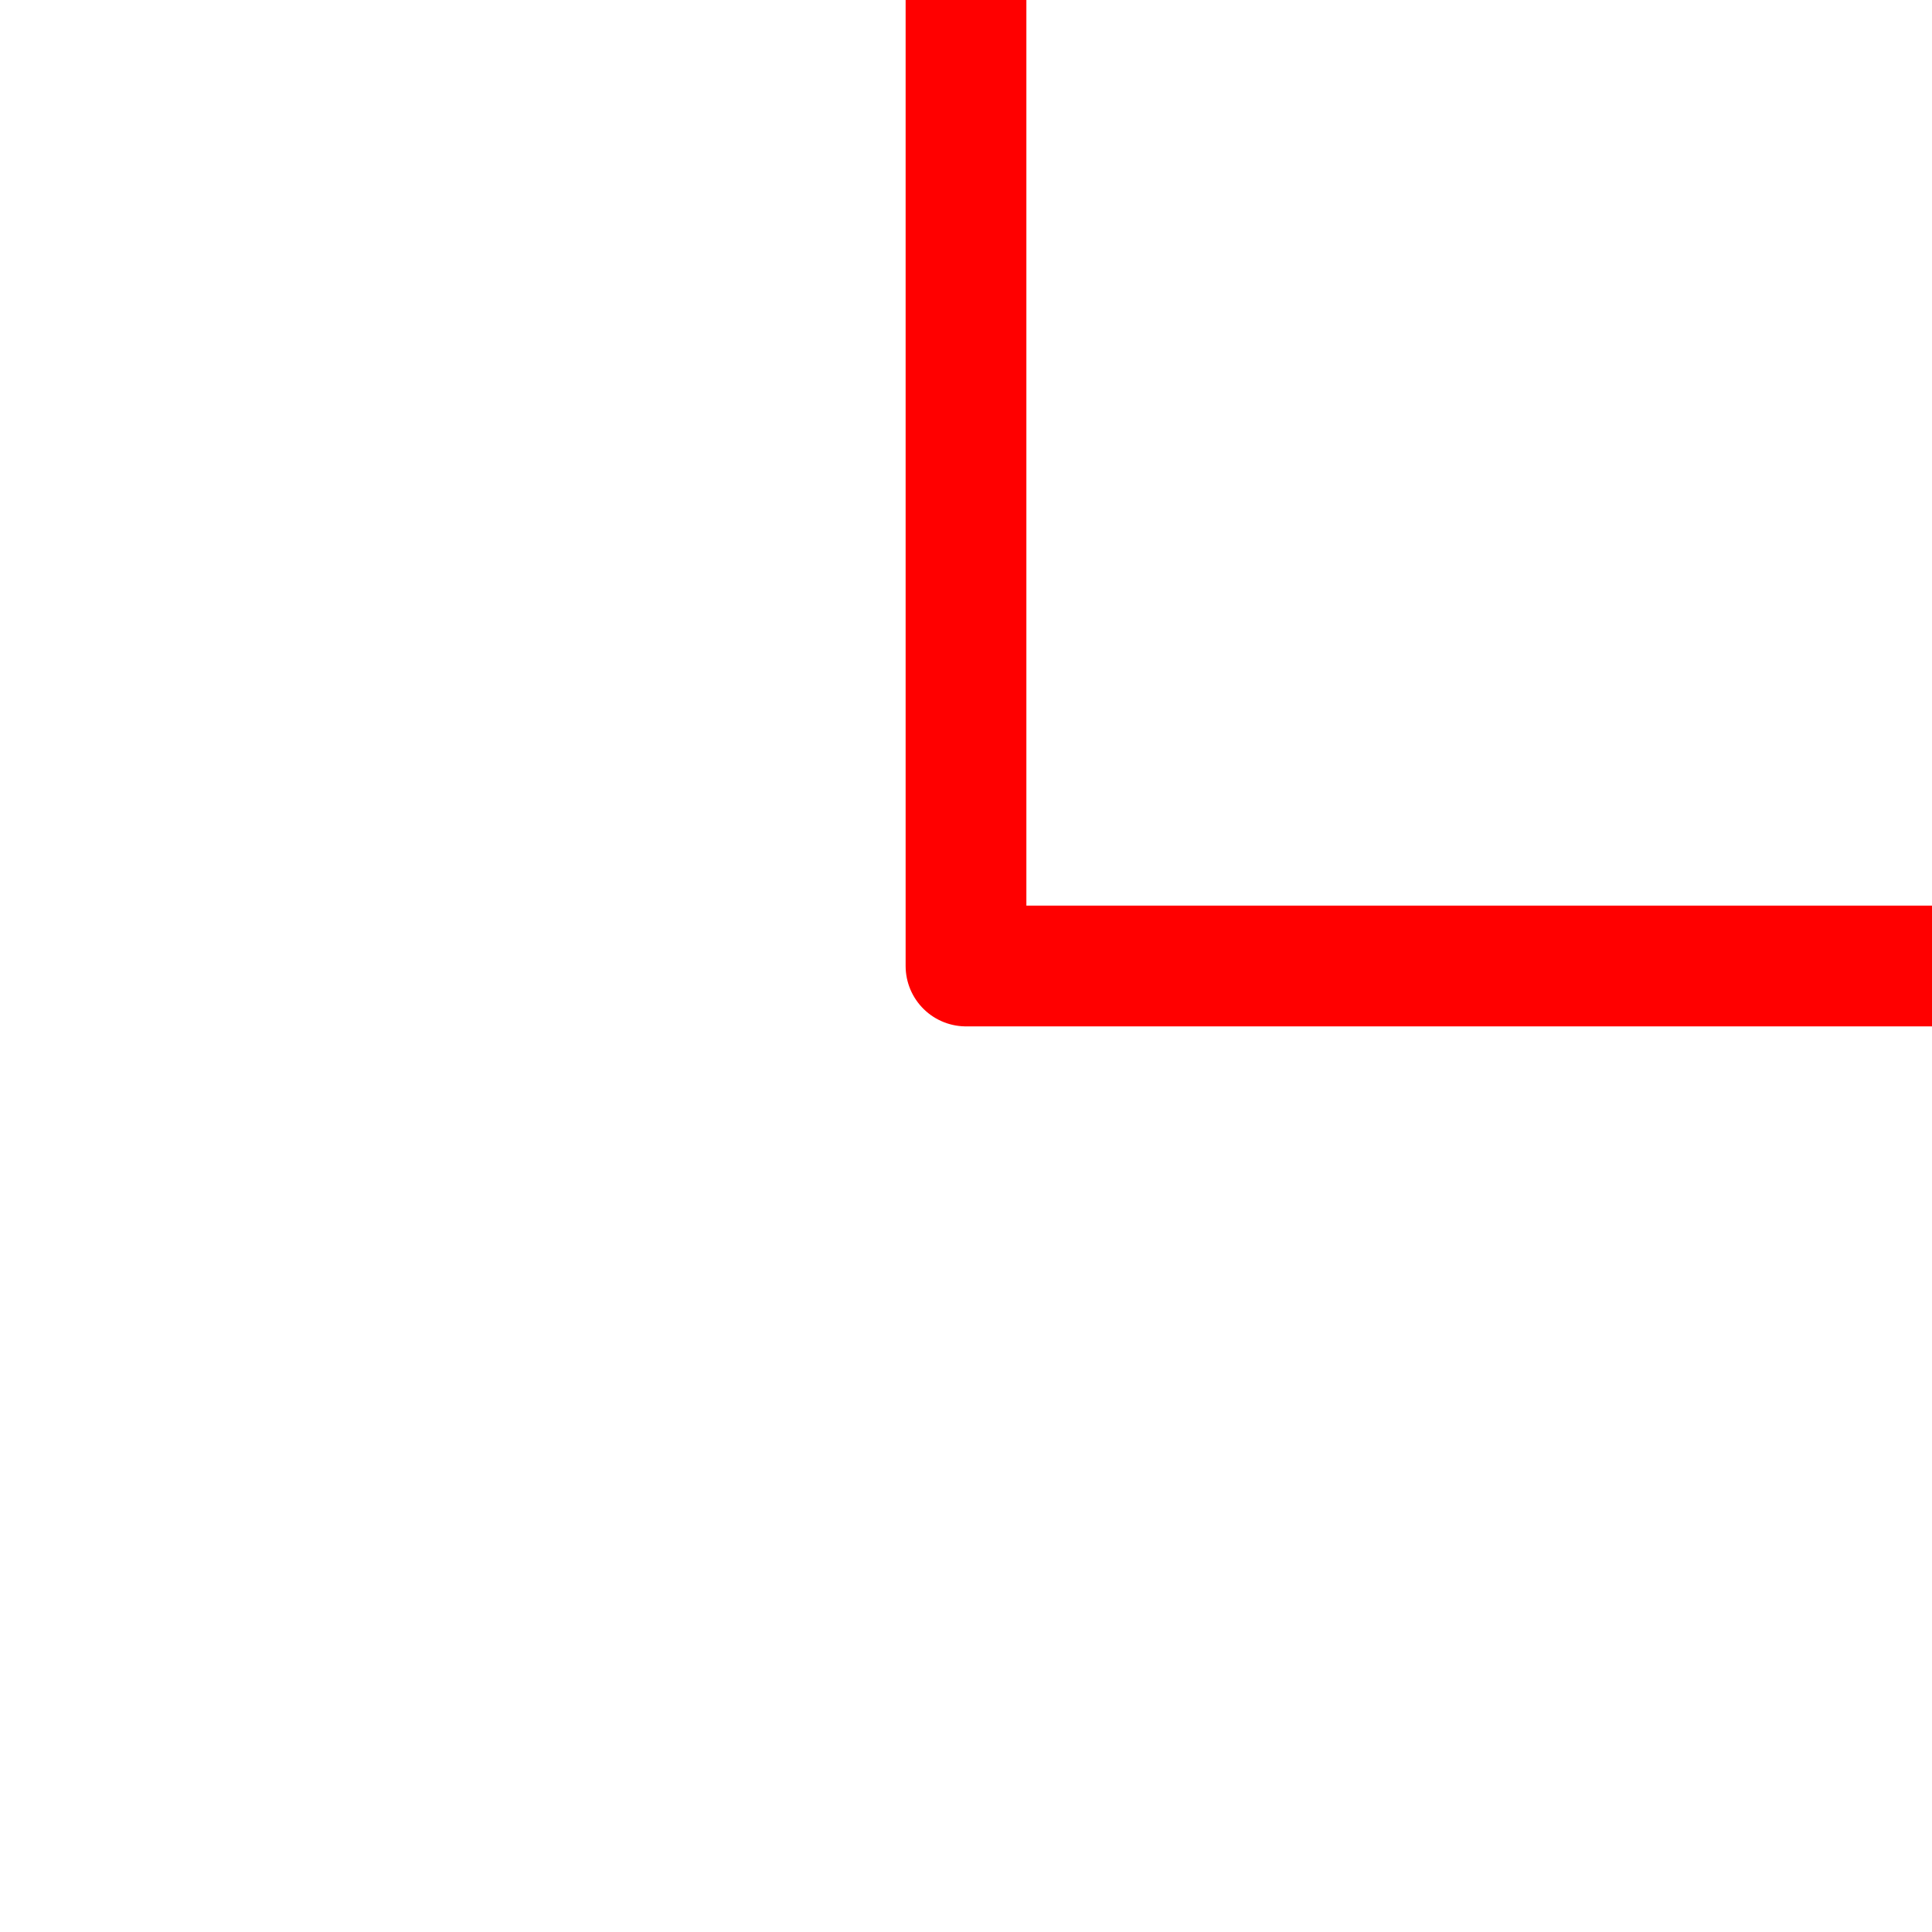
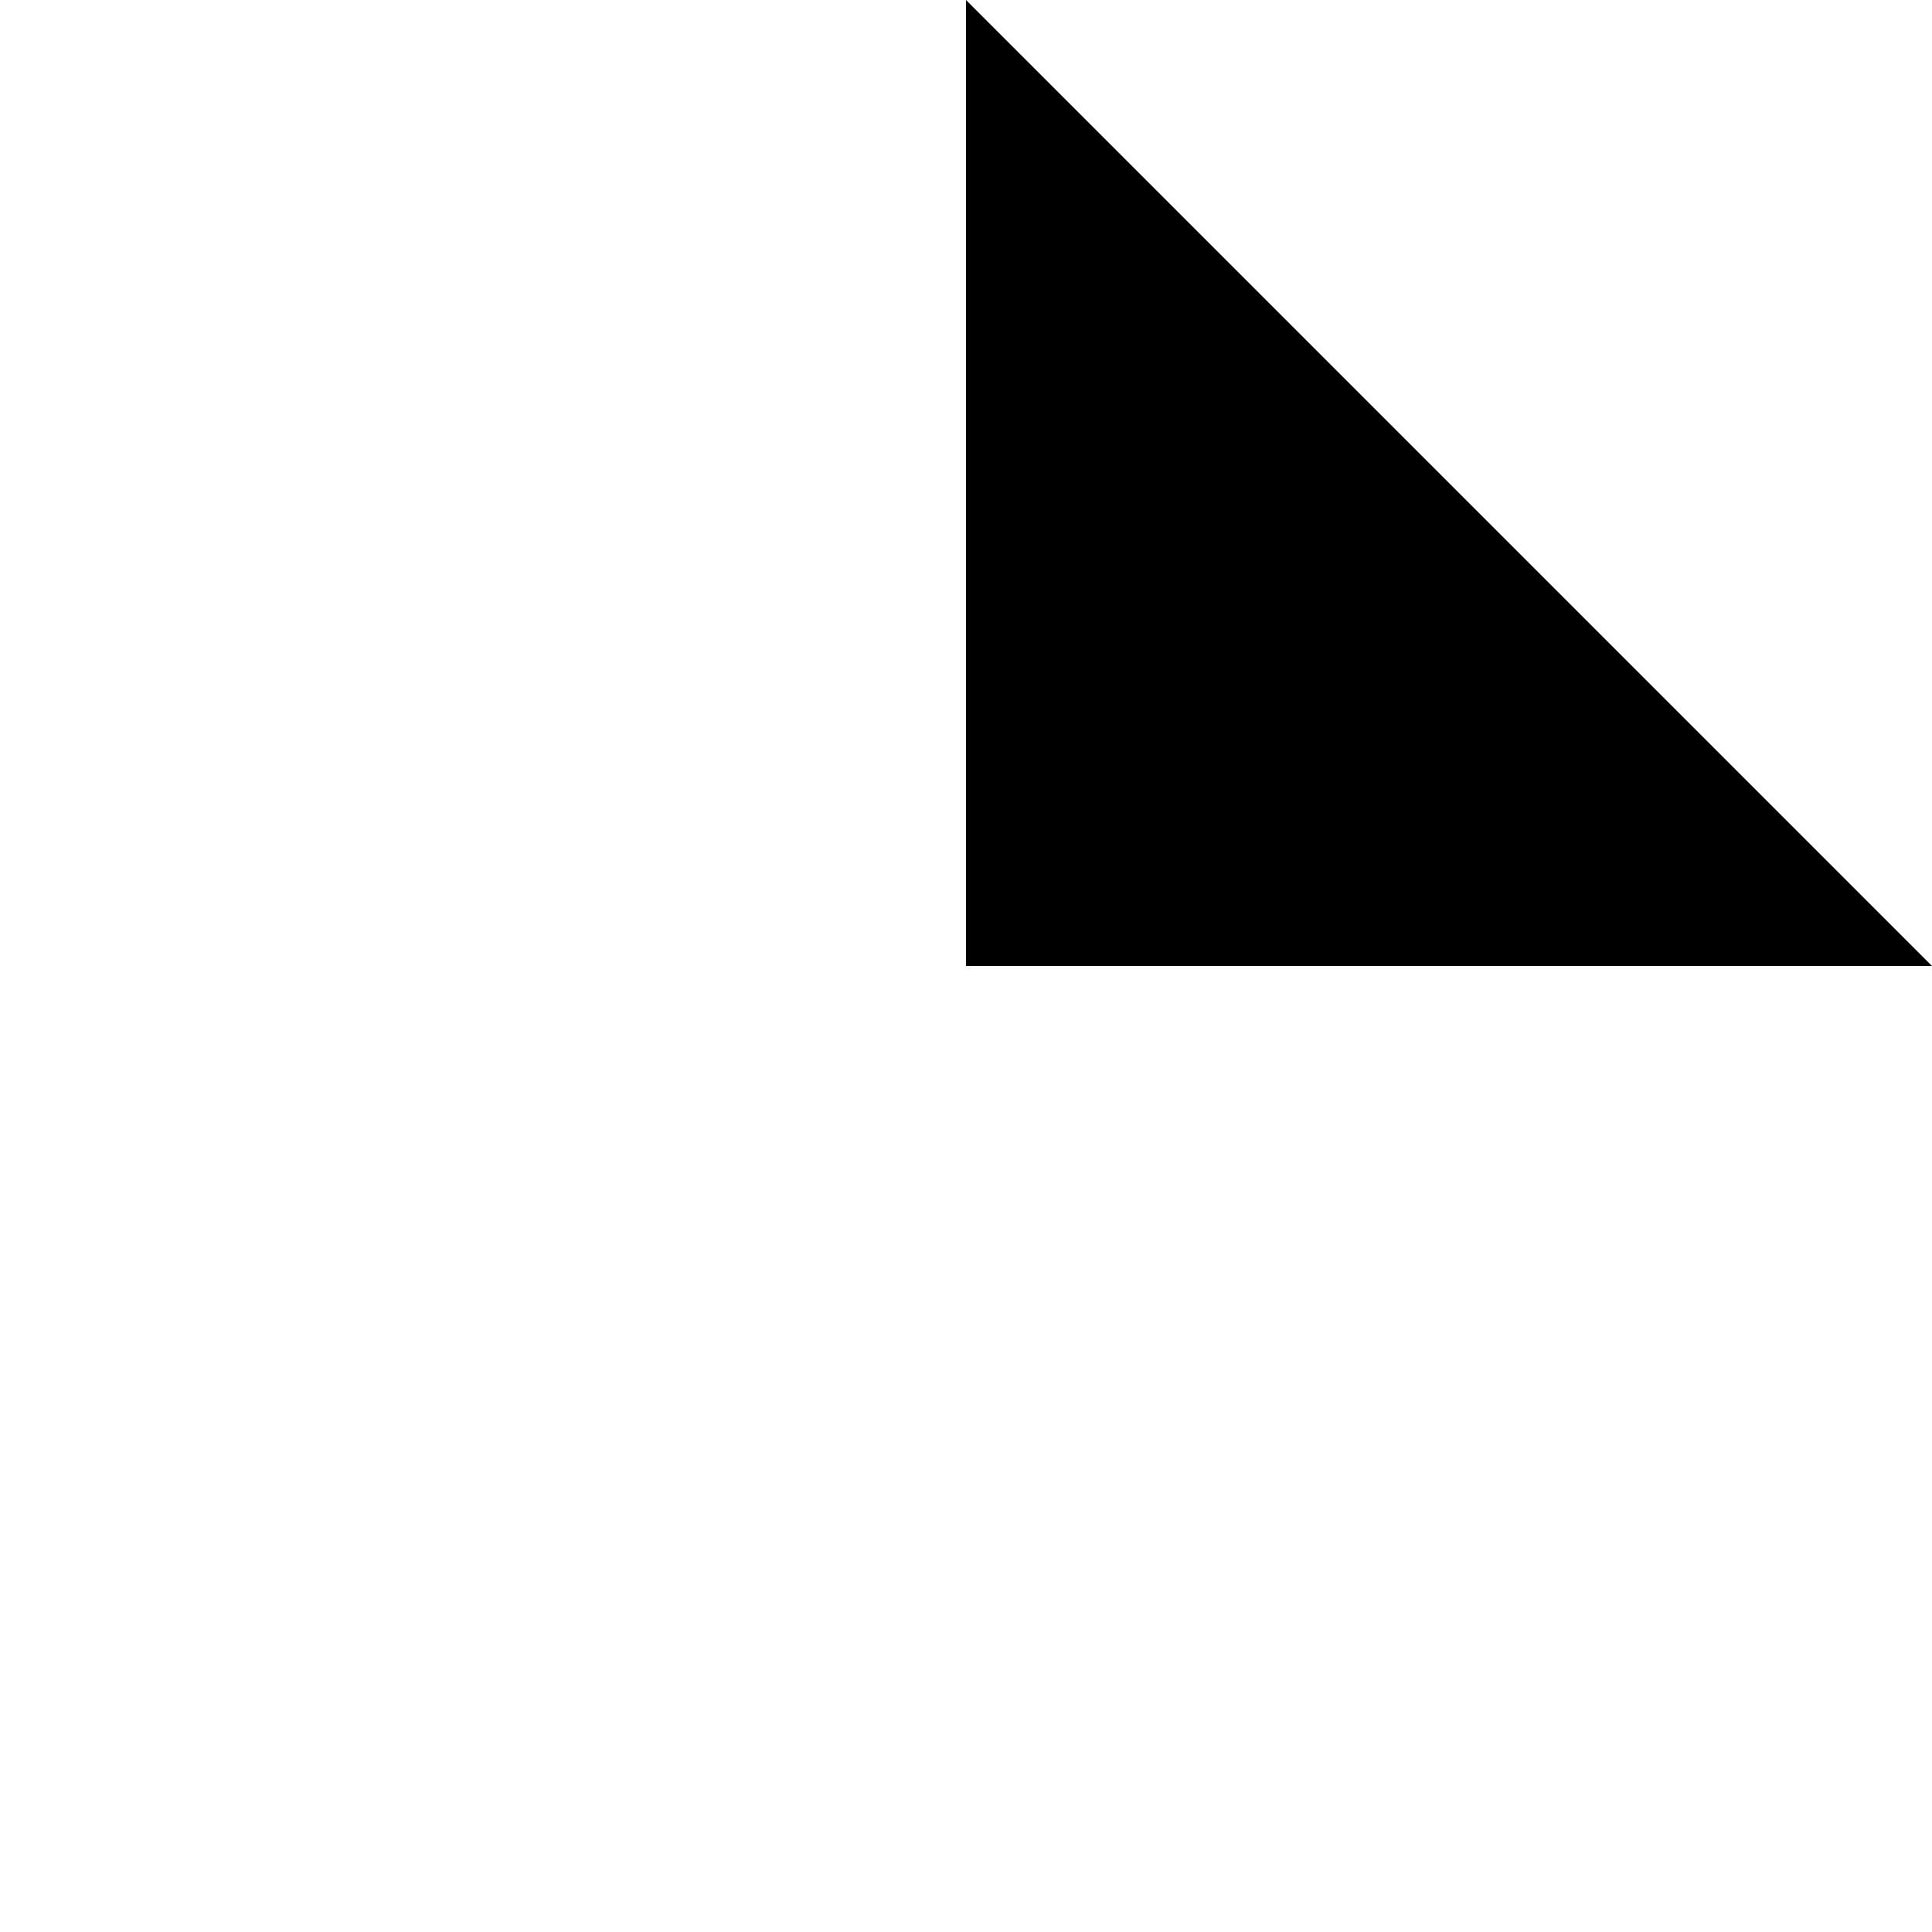
<svg xmlns="http://www.w3.org/2000/svg" width="32" height="32" viewBox="0 0 32 32" id="svg2" version="1.1">
  <defs id="defs4">
    <marker orient="auto" refY="0.0" refX="0.0" id="StopS" style="overflow:visible">
-       <path id="path994" d="M 0.0,5.65 L 0.0,-5.65" style="fill:none;fill-opacity:0.75;fill-rule:evenodd;stroke:#ff0000;stroke-width:1pt;stroke-opacity:1" transform="scale(0.2)" />
+       <path id="path994" d="M 0.0,5.65 L 0.0,-5.65" style="fill:FF0000;fill-opacity:0.75;fill-rule:evenodd;stroke:none;stroke-width:1pt;stroke-opacity:1" transform="scale(0.2)" />
    </marker>
  </defs>
  <g id="layer1" transform="translate(0,-1020.362)">
-     <path style="fill:none;stroke:#ff0000;stroke-width:2;stroke-linecap:butt;stroke-linejoin:round;stroke-miterlimit:4;stroke-dasharray:none;stroke-opacity:1;marker-start:" d="m 16,1020.362 v 16 h 16" id="path4521" />
+     <path style="fill:FF0000;stroke:none;stroke-width:2;stroke-linecap:butt;stroke-linejoin:round;stroke-miterlimit:4;stroke-dasharray:none;stroke-opacity:1;marker-start:" d="m 16,1020.362 v 16 h 16" id="path4521" />
  </g>
</svg>
